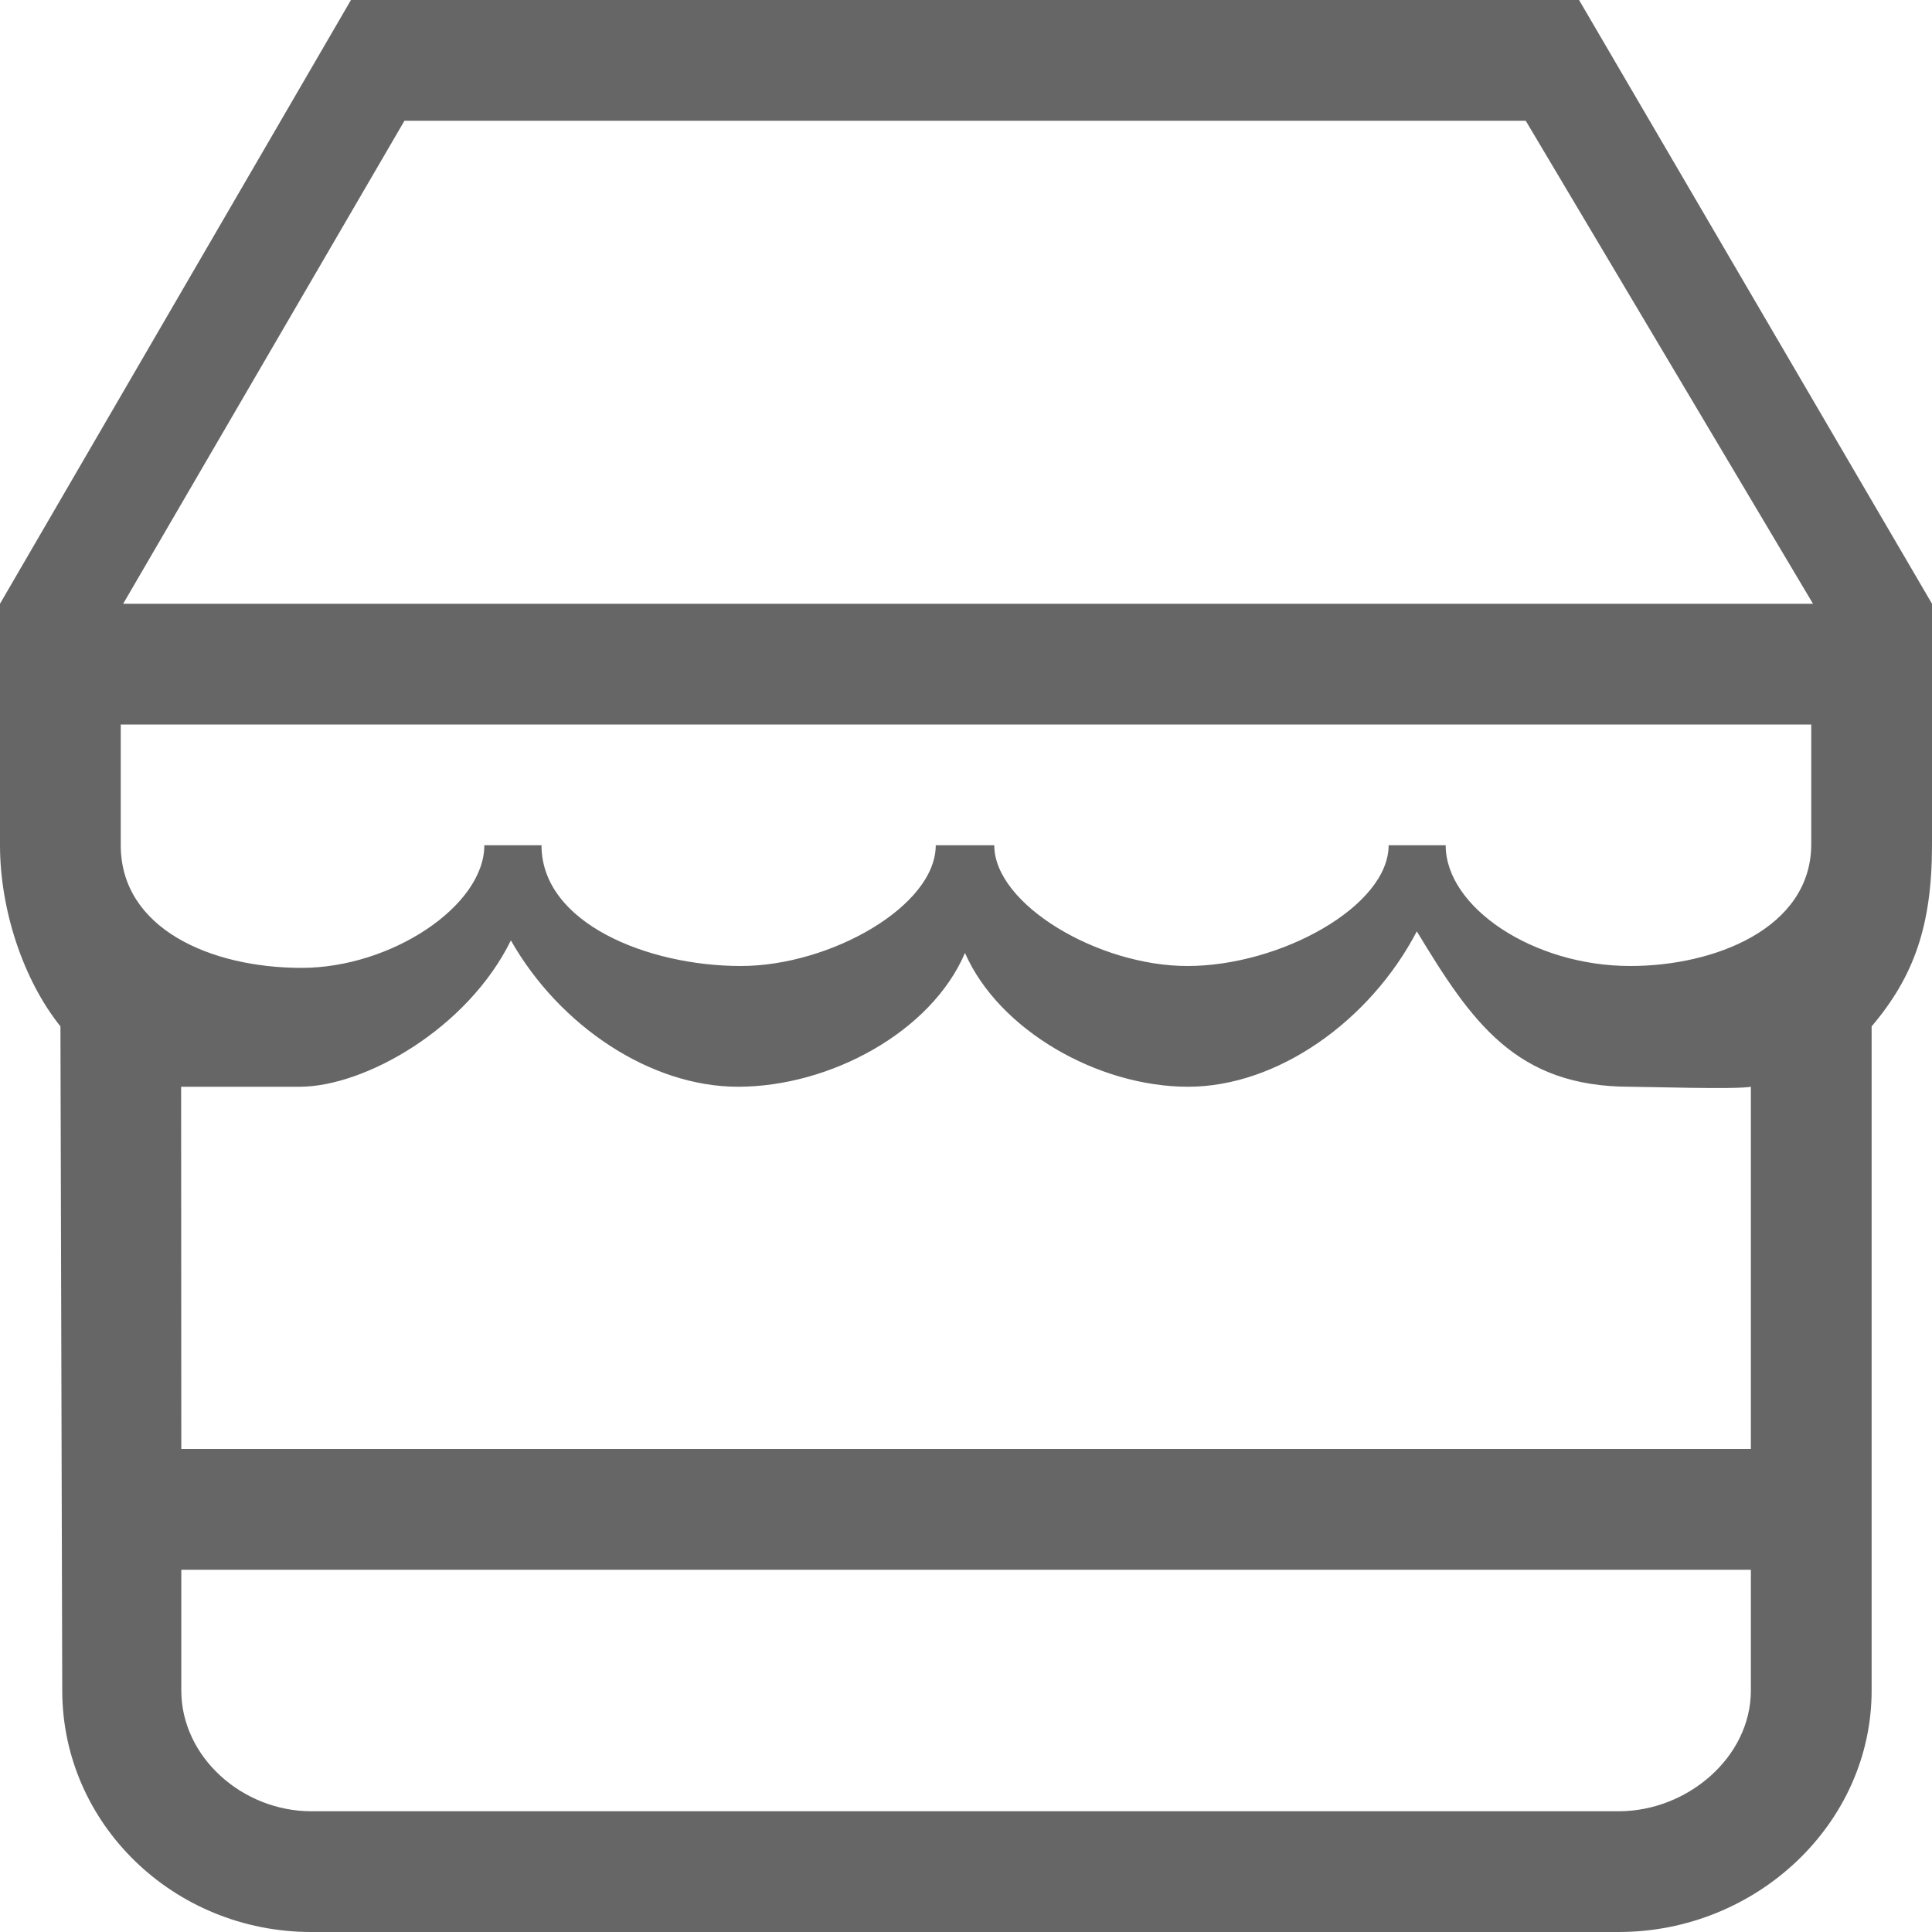
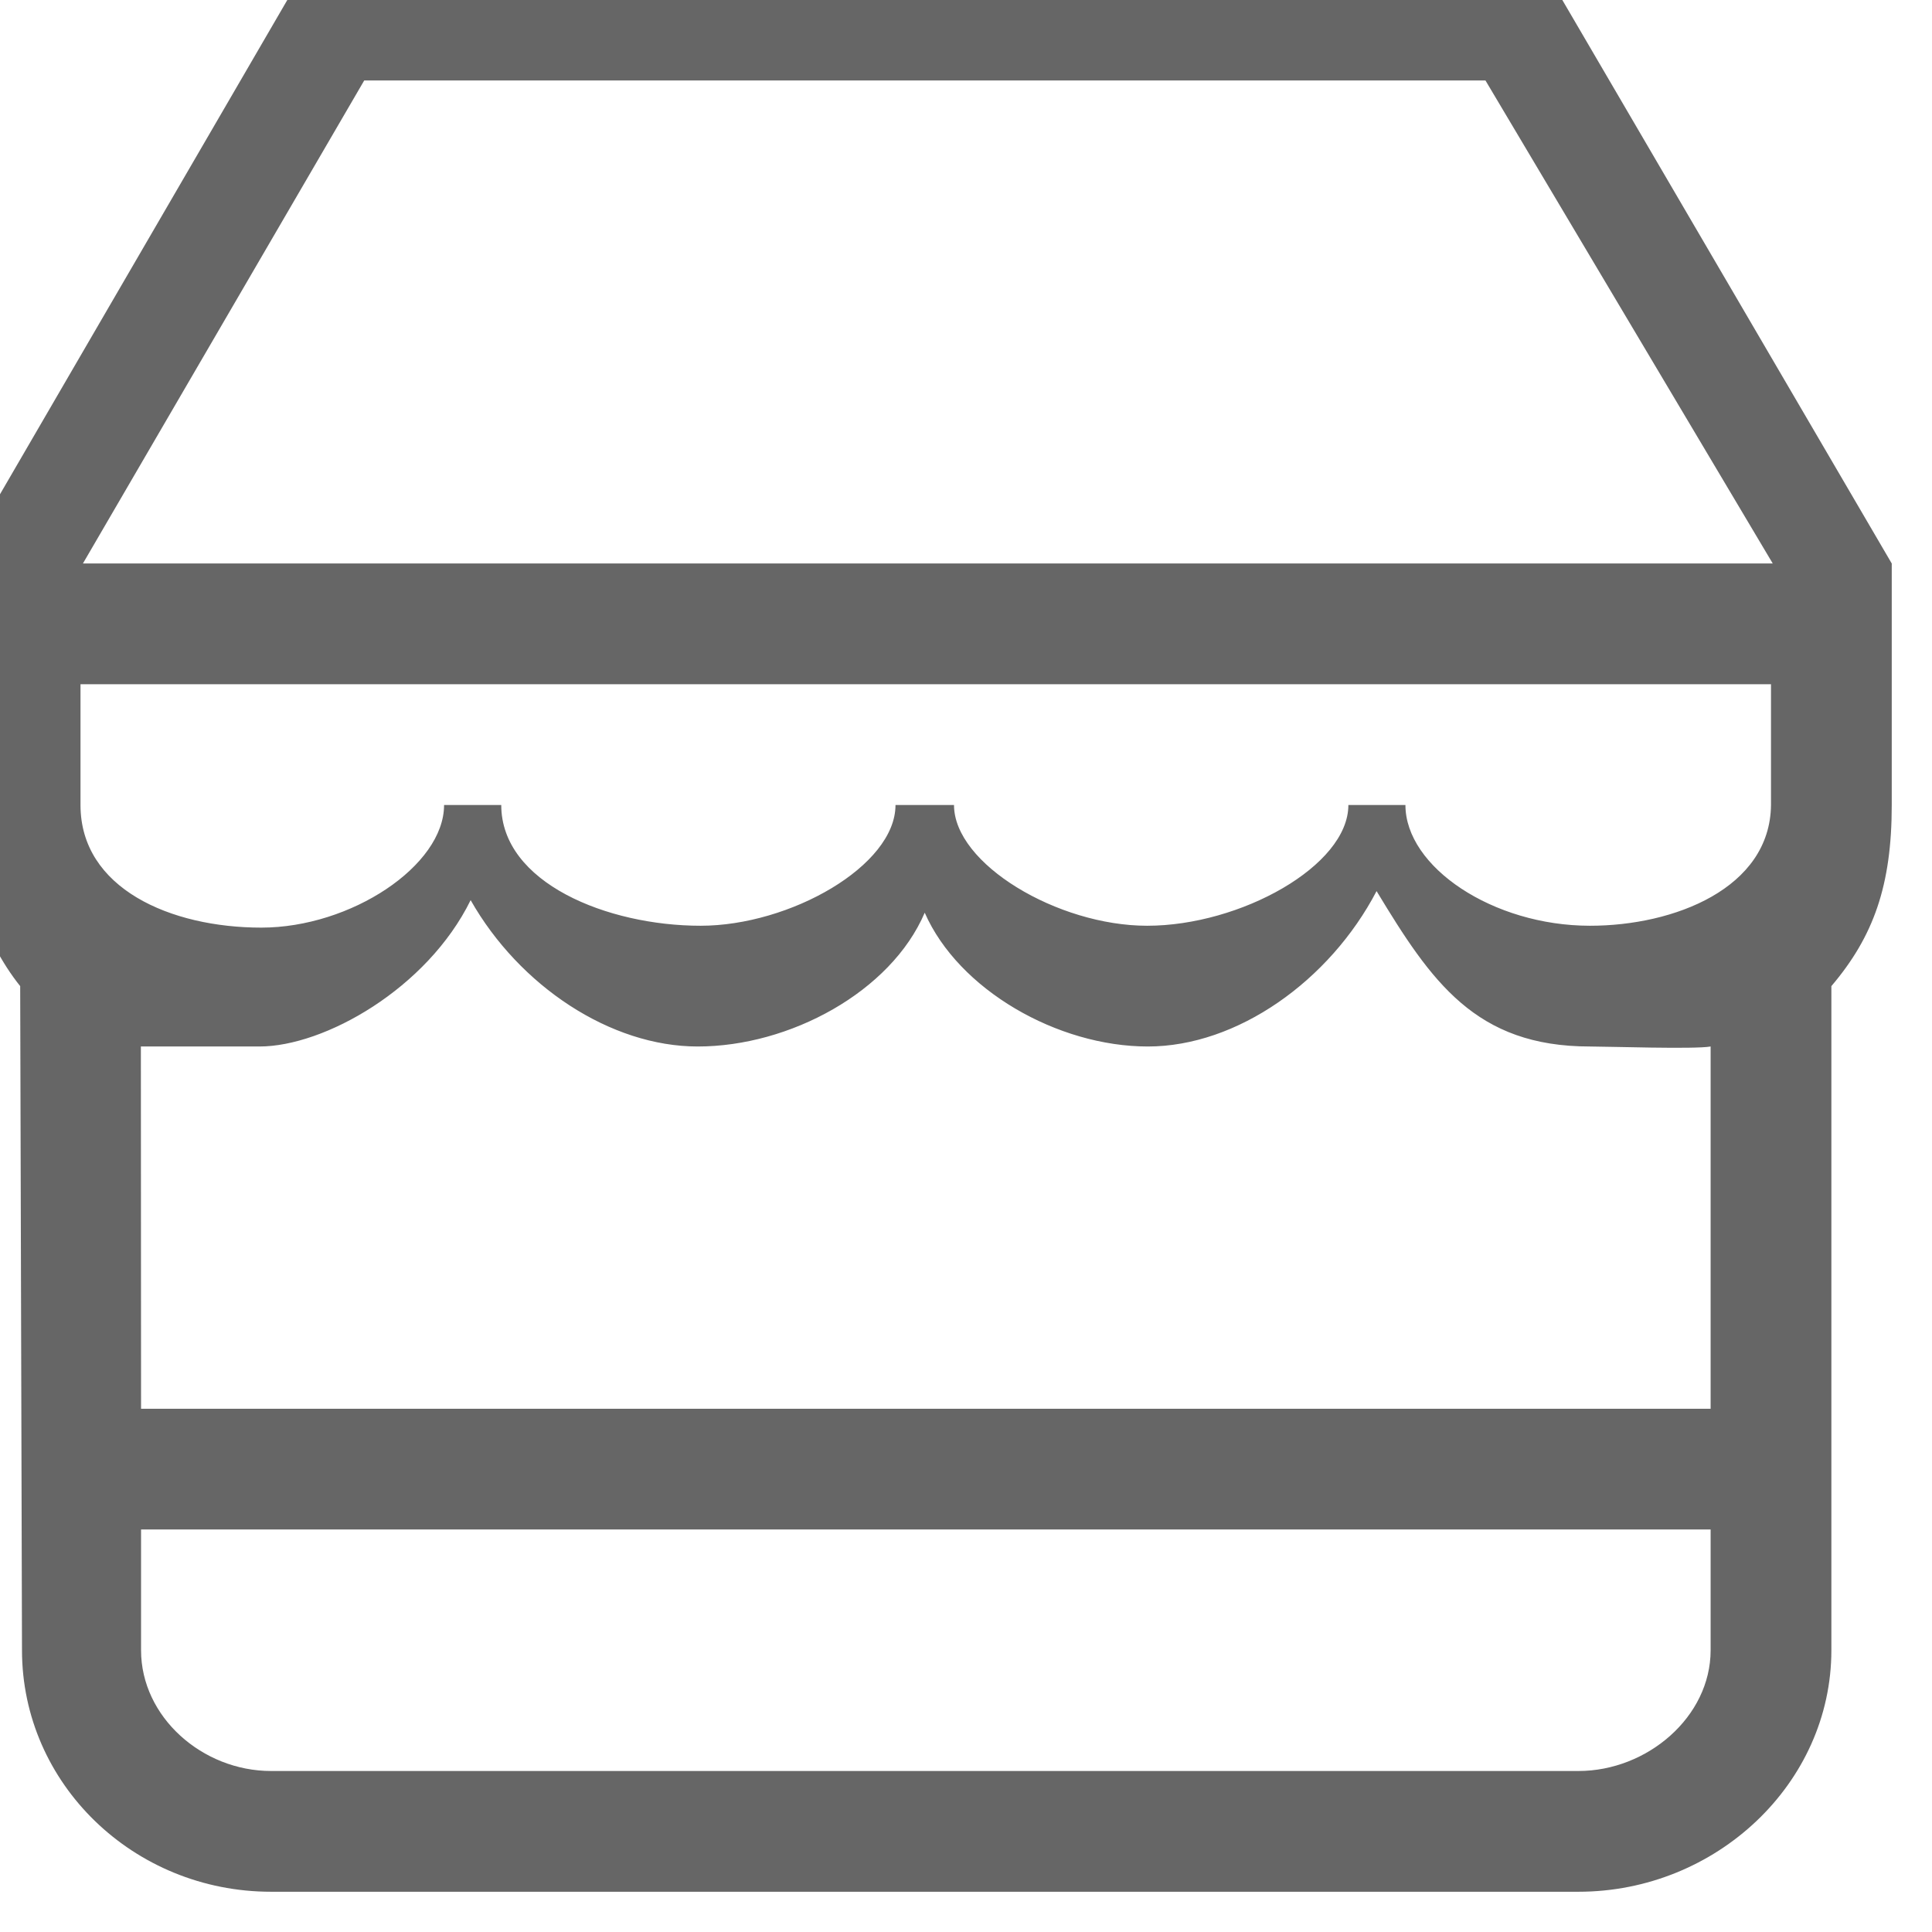
<svg xmlns="http://www.w3.org/2000/svg" width="32px" height="32px" viewBox="0 0 32 32" version="1.1">
  <defs />
  <g id="Page-1" stroke="none" stroke-width="1" fill="none" fill-rule="evenodd">
-     <g id="Icon-Set" transform="translate(-360, -723)" fill="#666666">
+     <g id="Icon-Set" transform="translate(-360.6667, -723.6667)" fill="#666666">
      <path d="M362.04,733 L366.699,725 L385.271,725 L390.029,733 L362.04,733 L362.04,733 Z M390,737 C389.985,738.381 388.394,739.001 387,739 C385.393,738.999 383.945,738.026 383.945,737 L383,737 C383,738.009 381.209,739 379.667,739 C378.188,739 376.468,737.978 376.468,737 L375.499,737 C375.499,738.009 373.749,739 372.271,739 C370.729,739 368.969,738.29 368.969,737 L368.022,737 C368.022,738.006 366.478,739.031 364.995,739.031 C363.491,739.031 362,738.381 362,737 L362,735 L390,735 L390,737 L390,737 Z M389,747 L363.003,747 L363,741 L364.964,741 C366.038,741 367.741,740.042 368.462,738.576 C369.271,740.001 370.781,741 372.223,741 C373.746,741 375.423,740.094 375.983,738.784 C376.544,740.063 378.186,741 379.678,741 C381.158,741 382.691,739.912 383.467,738.426 C384.374,739.926 385.106,741 387,741 C387.293,741 388.744,741.048 389,741 L389,747 L389,747 Z M389,751 C389,752.104 387.95,753 386.811,753 L365.156,753 C364.017,753 363.003,752.104 363.003,751 L363.003,749 L389,749 L389,751 L389,751 Z M386.154,723 L365.813,723 L360,733 L360,737 C360,738.065 360.383,739.229 361.001,740 L361.031,751 C361.031,753.209 362.878,755 365.156,755 L386.811,755 C389.089,755 391,753.209 391,751 L391,740 C391.7,739.176 392,738.33 392,737 L392,733 L386.154,723 L386.154,723 Z" id="shop" />
    </g>
  </g>
</svg>
